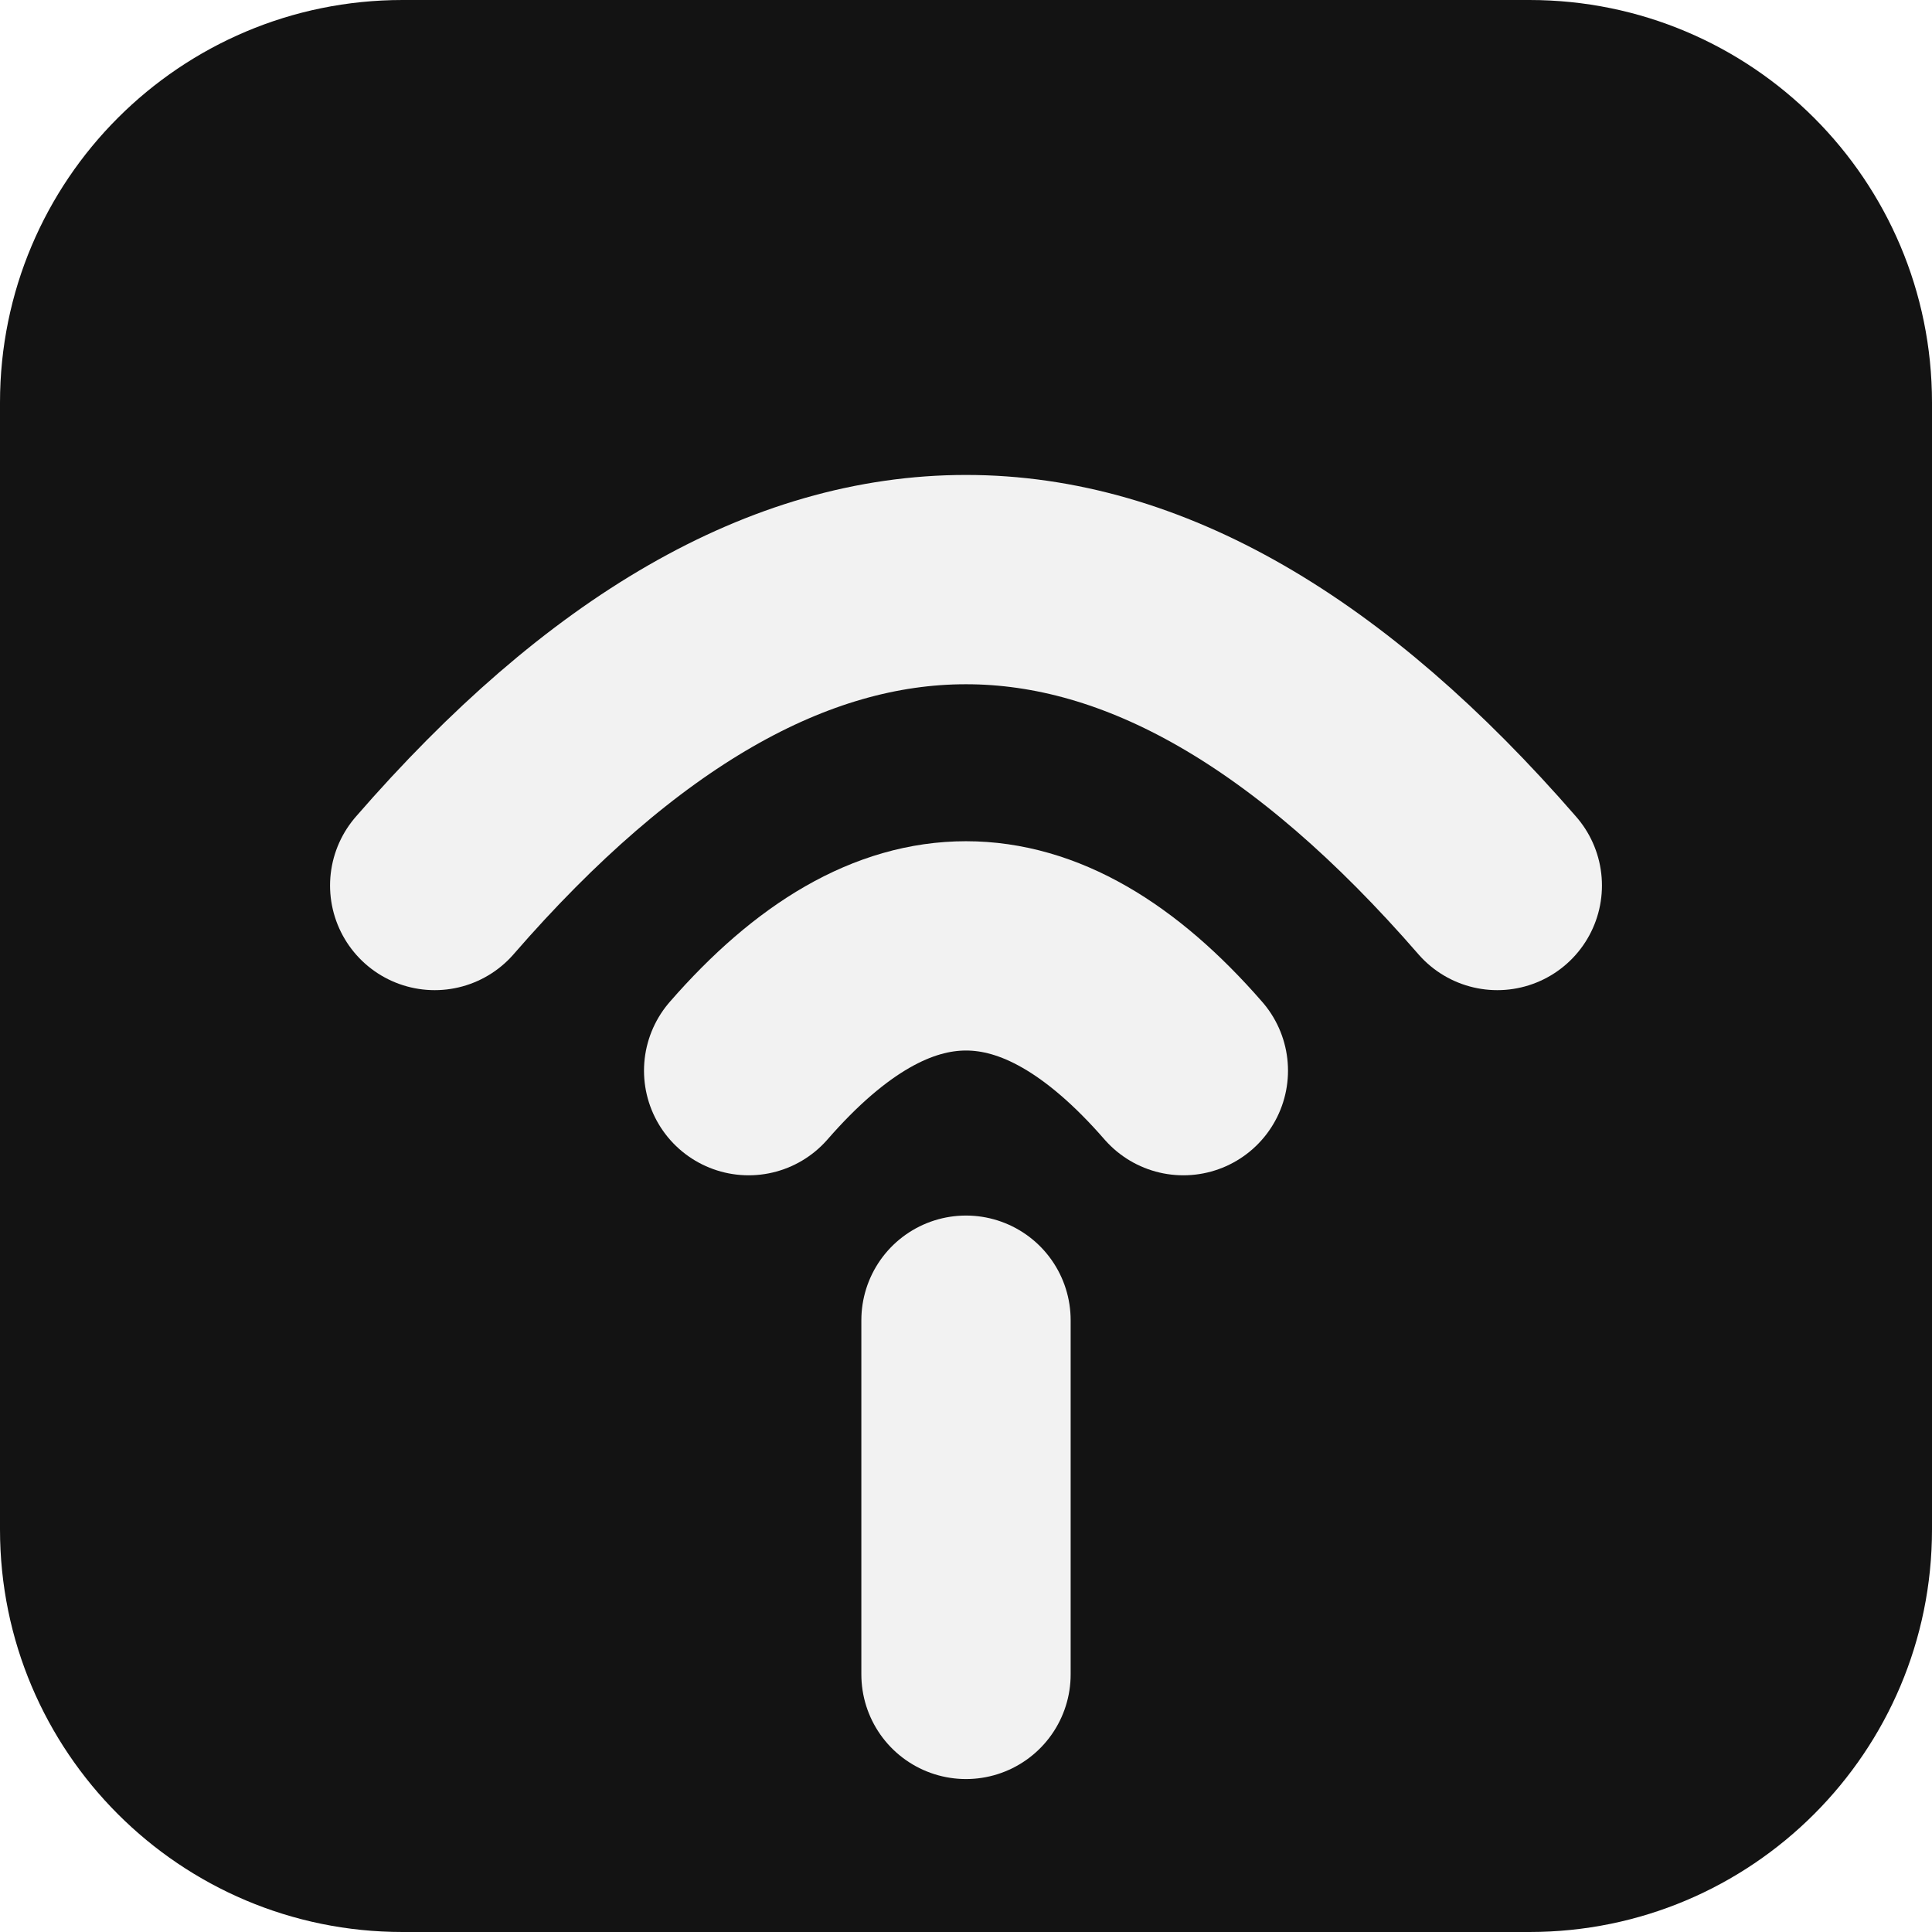
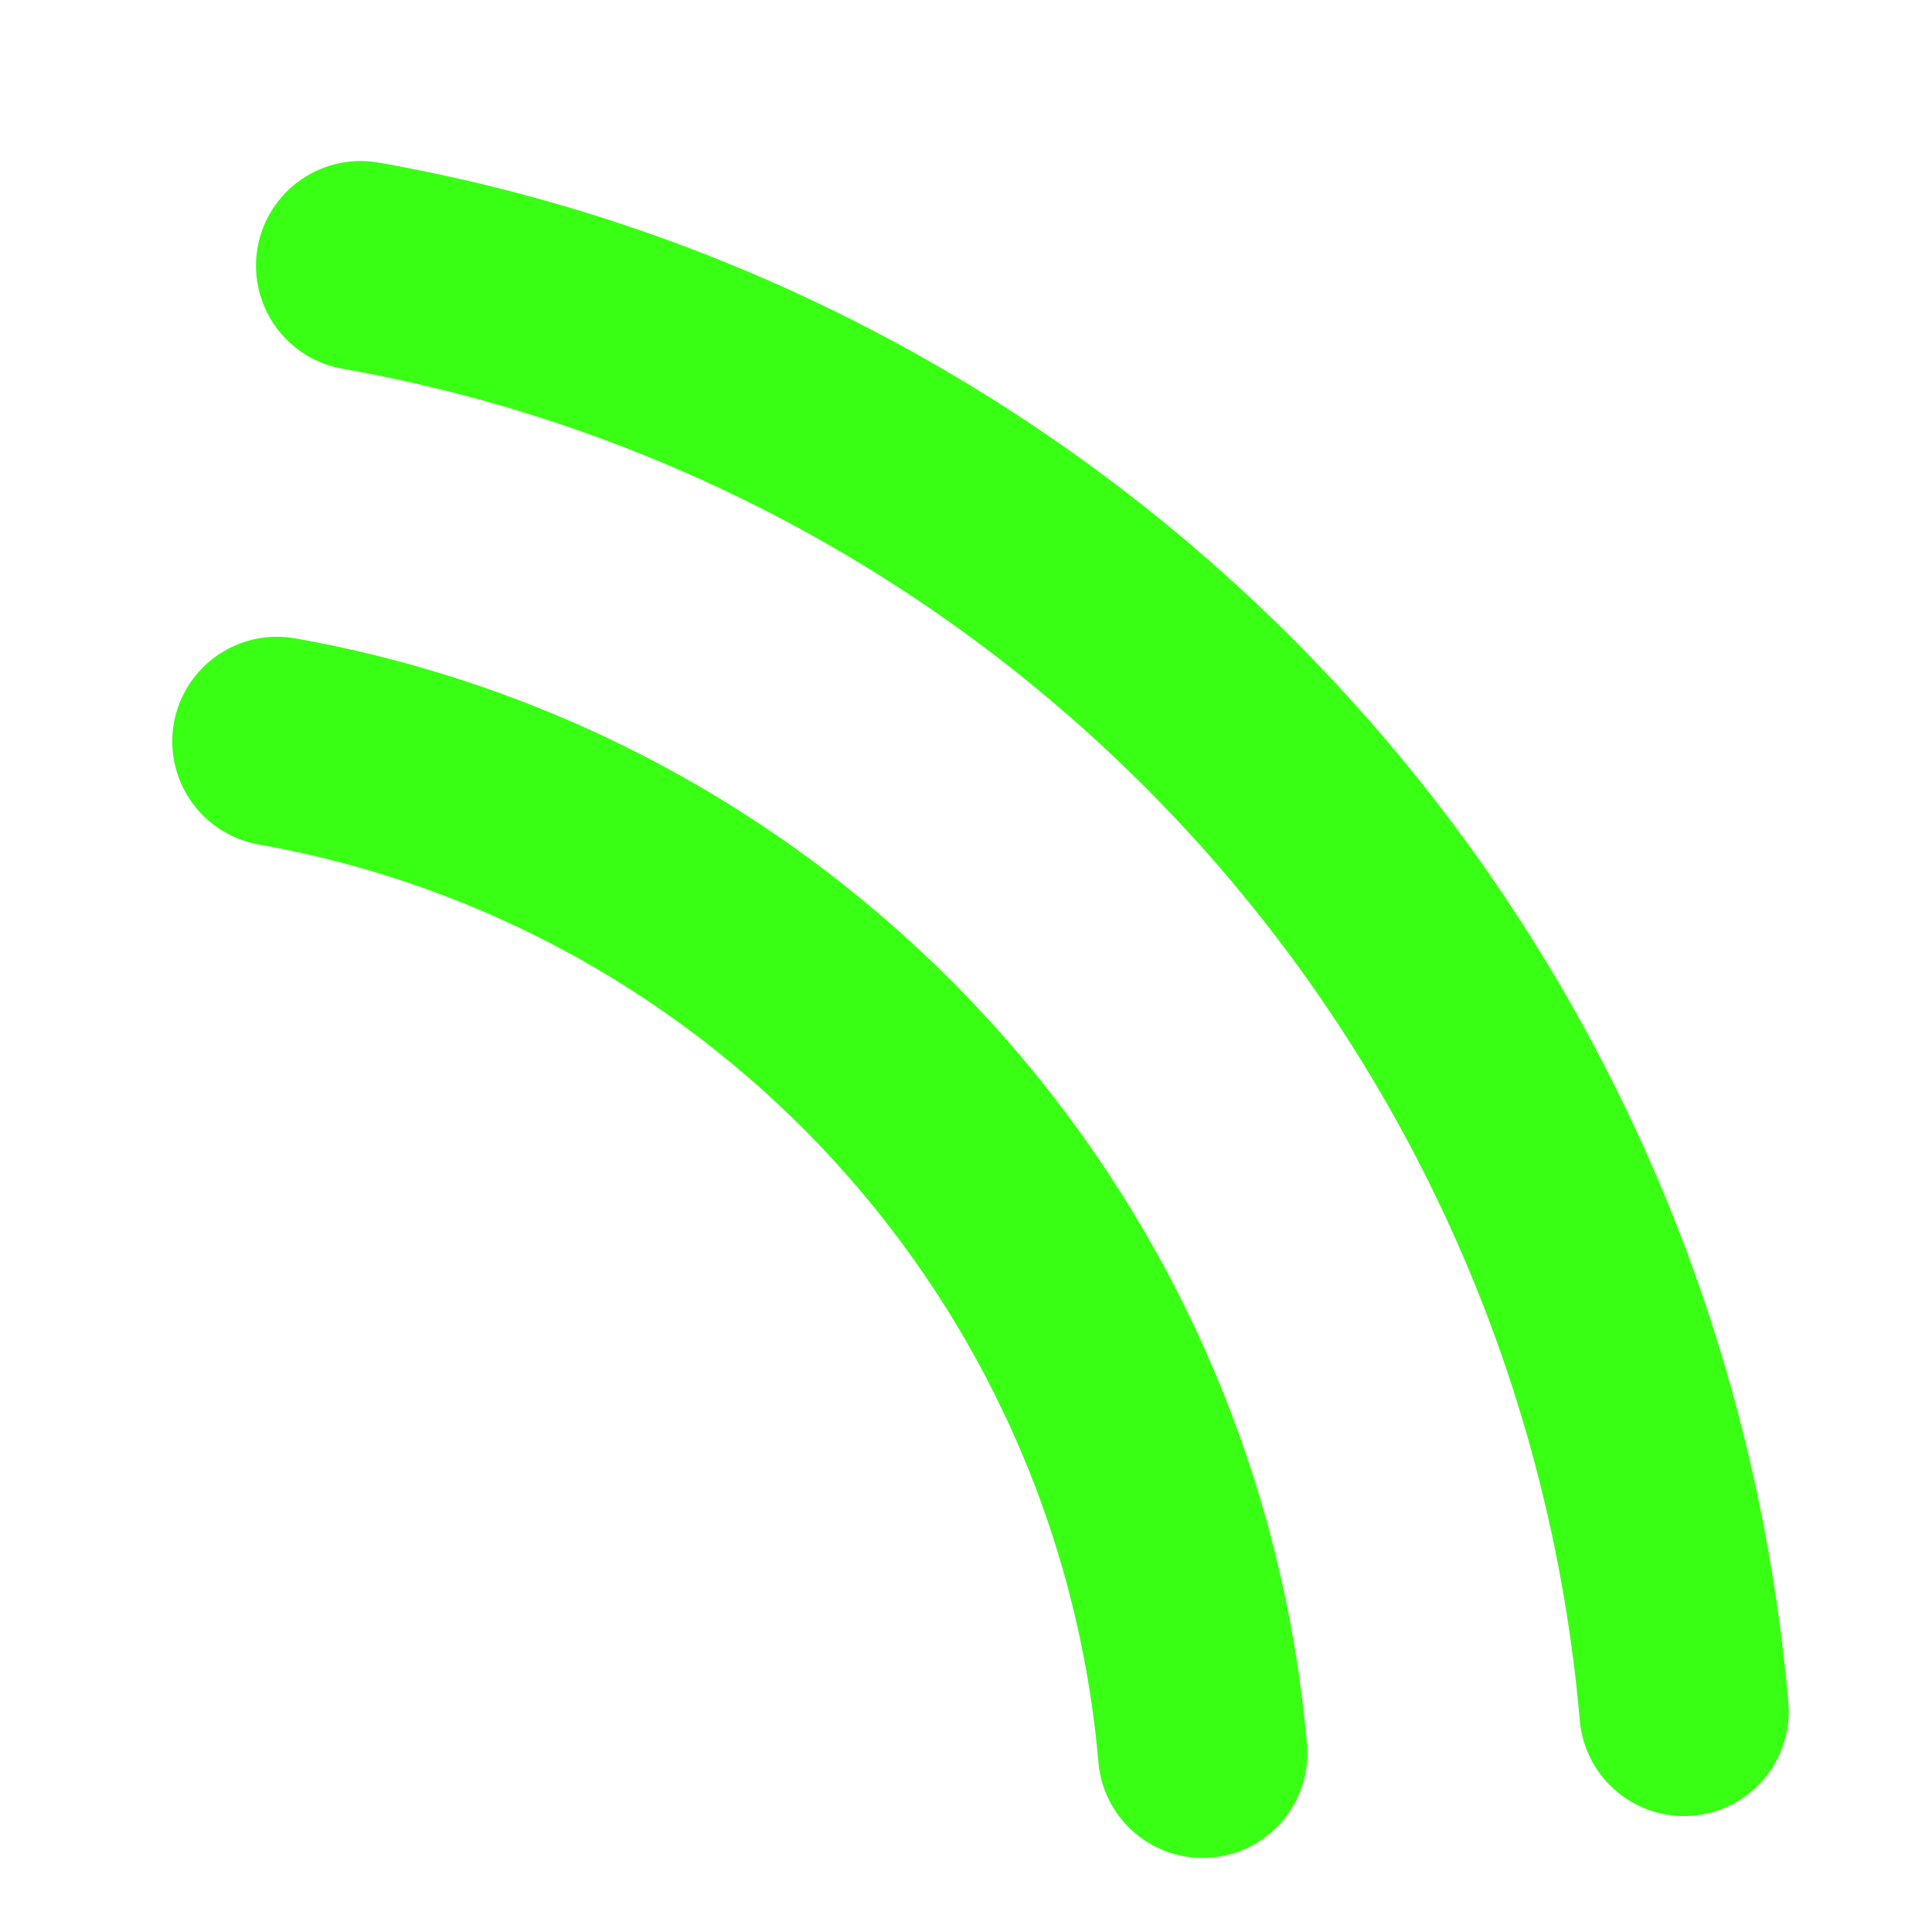
- <svg xmlns="http://www.w3.org/2000/svg" viewBox="0 0 24 24">
-   <rect width="24" height="24" rx="5" fill="#131313" />
-   <g fill="none" stroke="#f2f2f2" stroke-width="2.6" stroke-linecap="round">
-     <path d="M5.4 11 Q12 3.4 18.6 11" />
-     <path d="M9.3 13.3 Q12 10.2 14.7 13.3" />
-     <path d="M12 16.4 L12 20.8" />
-   </g>
+ <svg xmlns="http://www.w3.org/2000/svg" viewBox="0 0 24 24" fill="none" stroke="#39FF14" stroke-width="2.6" stroke-linecap="round">
+   <path d="M3.44 9.21 A14 14 0 0 1 14.94 21.78" />
+   <path d="M4.48 3.30 A20 20 0 0 1 20.92 21.26" />
</svg>
